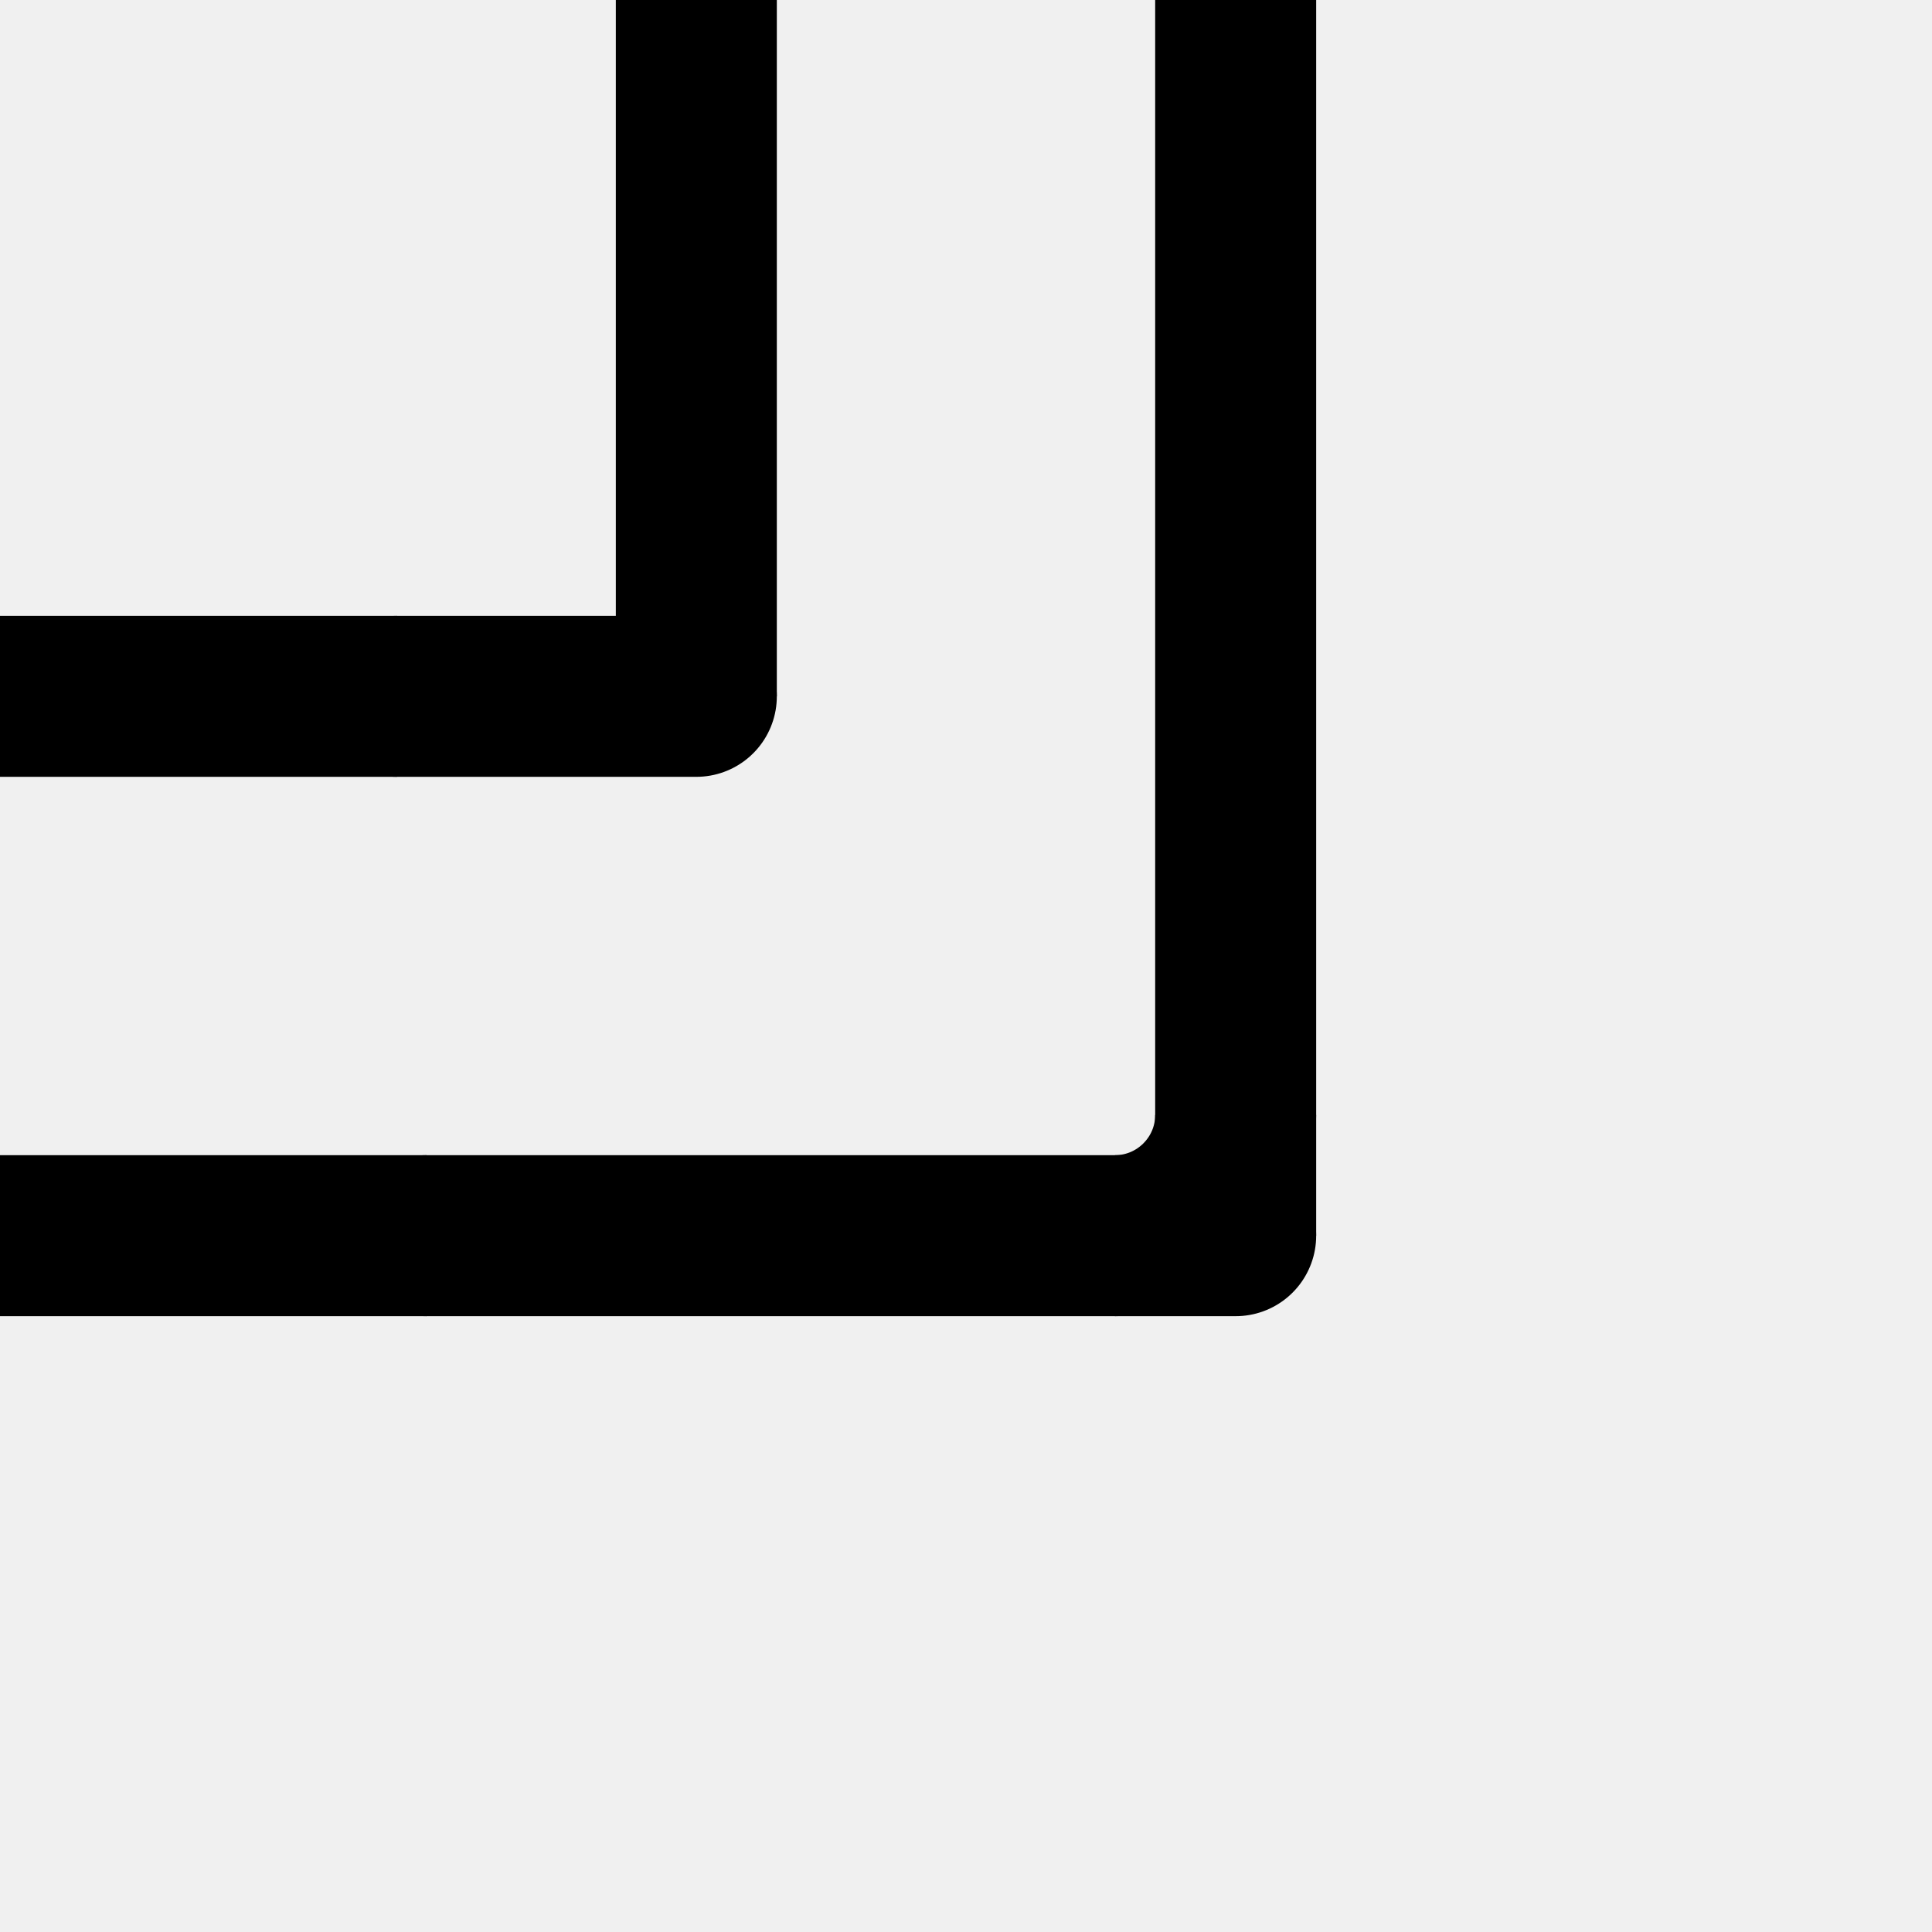
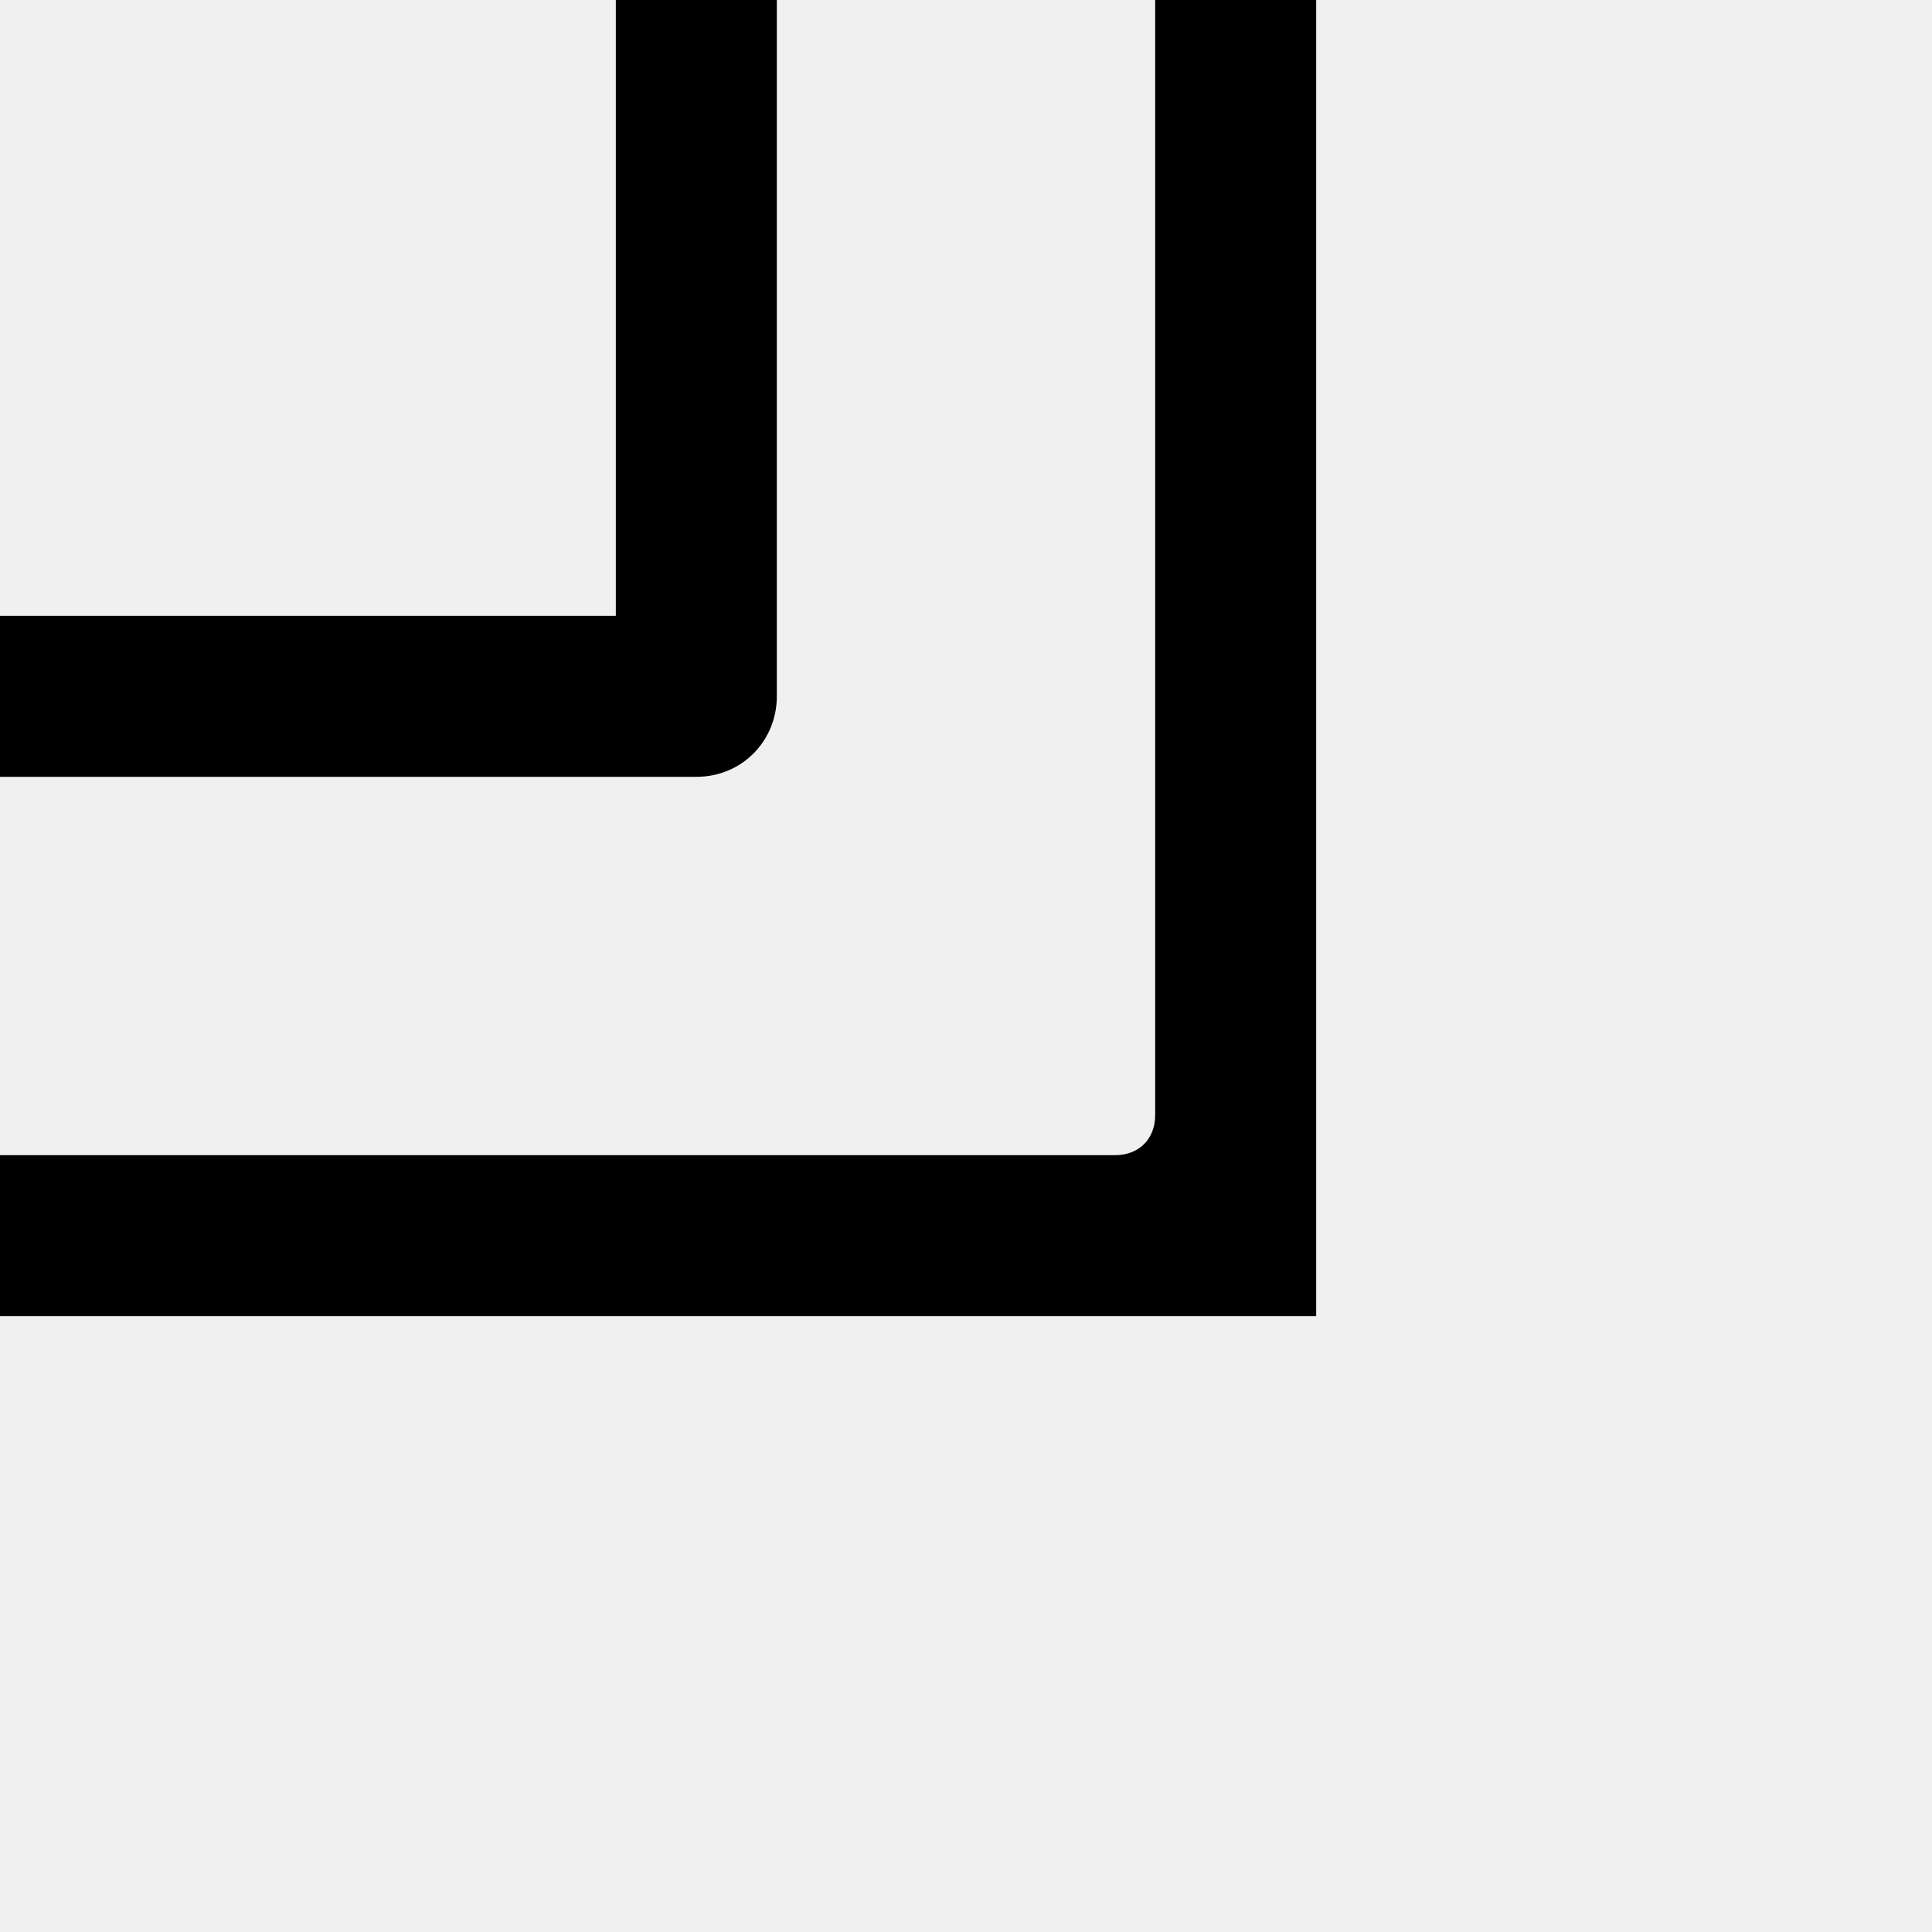
<svg xmlns="http://www.w3.org/2000/svg" viewBox="0 0 24 24">
  <defs>
    <style>
-       .cls-1{fill:#ffffff;stroke:#000000;stroke-width:2;stroke-linejoin:round}
-       .cls-2{fill:#ffffff;stroke:#000000;stroke-width:2;stroke-linecap:round;stroke-linejoin:round}
-       .cls-3{fill:none;stroke:#000000;stroke-width:2;stroke-miterlimit:10}
+       .cls-1{fill:#000000}
    </style>
  </defs>
  <g id="Layer_1" data-name="Layer 1">
-     <path d="M8.65 8.65 L8.65 0" class="cls-1" />
-     <path d="M15.35 15.35 L5.3 15.35" class="cls-2" />
-     <path d="M5.3 15.35 L0 15.35" class="cls-1" />
-     <path d="M8.65 8.65 L4.931 8.65" class="cls-2" />
-     <path d="M4.931 8.65 L0 8.65" class="cls-1" />
-     <path d="M15.35 15.35 L15.35 0" class="cls-1" />
-     <path d="M15.35 13.85 C15.35 14.678 14.678 15.35 13.85 15.35" class="cls-3" />
+     <path d="M7.65 7.65 L0 7.65 L0 9.65 L8.65 9.65 C9.22 9.65 9.65 9.20 9.65 8.65 L9.65 0 L7.65 0 Z" class="cls-1" />
+     <path d="M14.35 0 L14.35 13.85 C14.35 14.15 14.15 14.35 13.85 14.35 L0 14.35 L0 16.35 L16.35 16.35 L16.35 0 Z" class="cls-1" />
  </g>
</svg>
